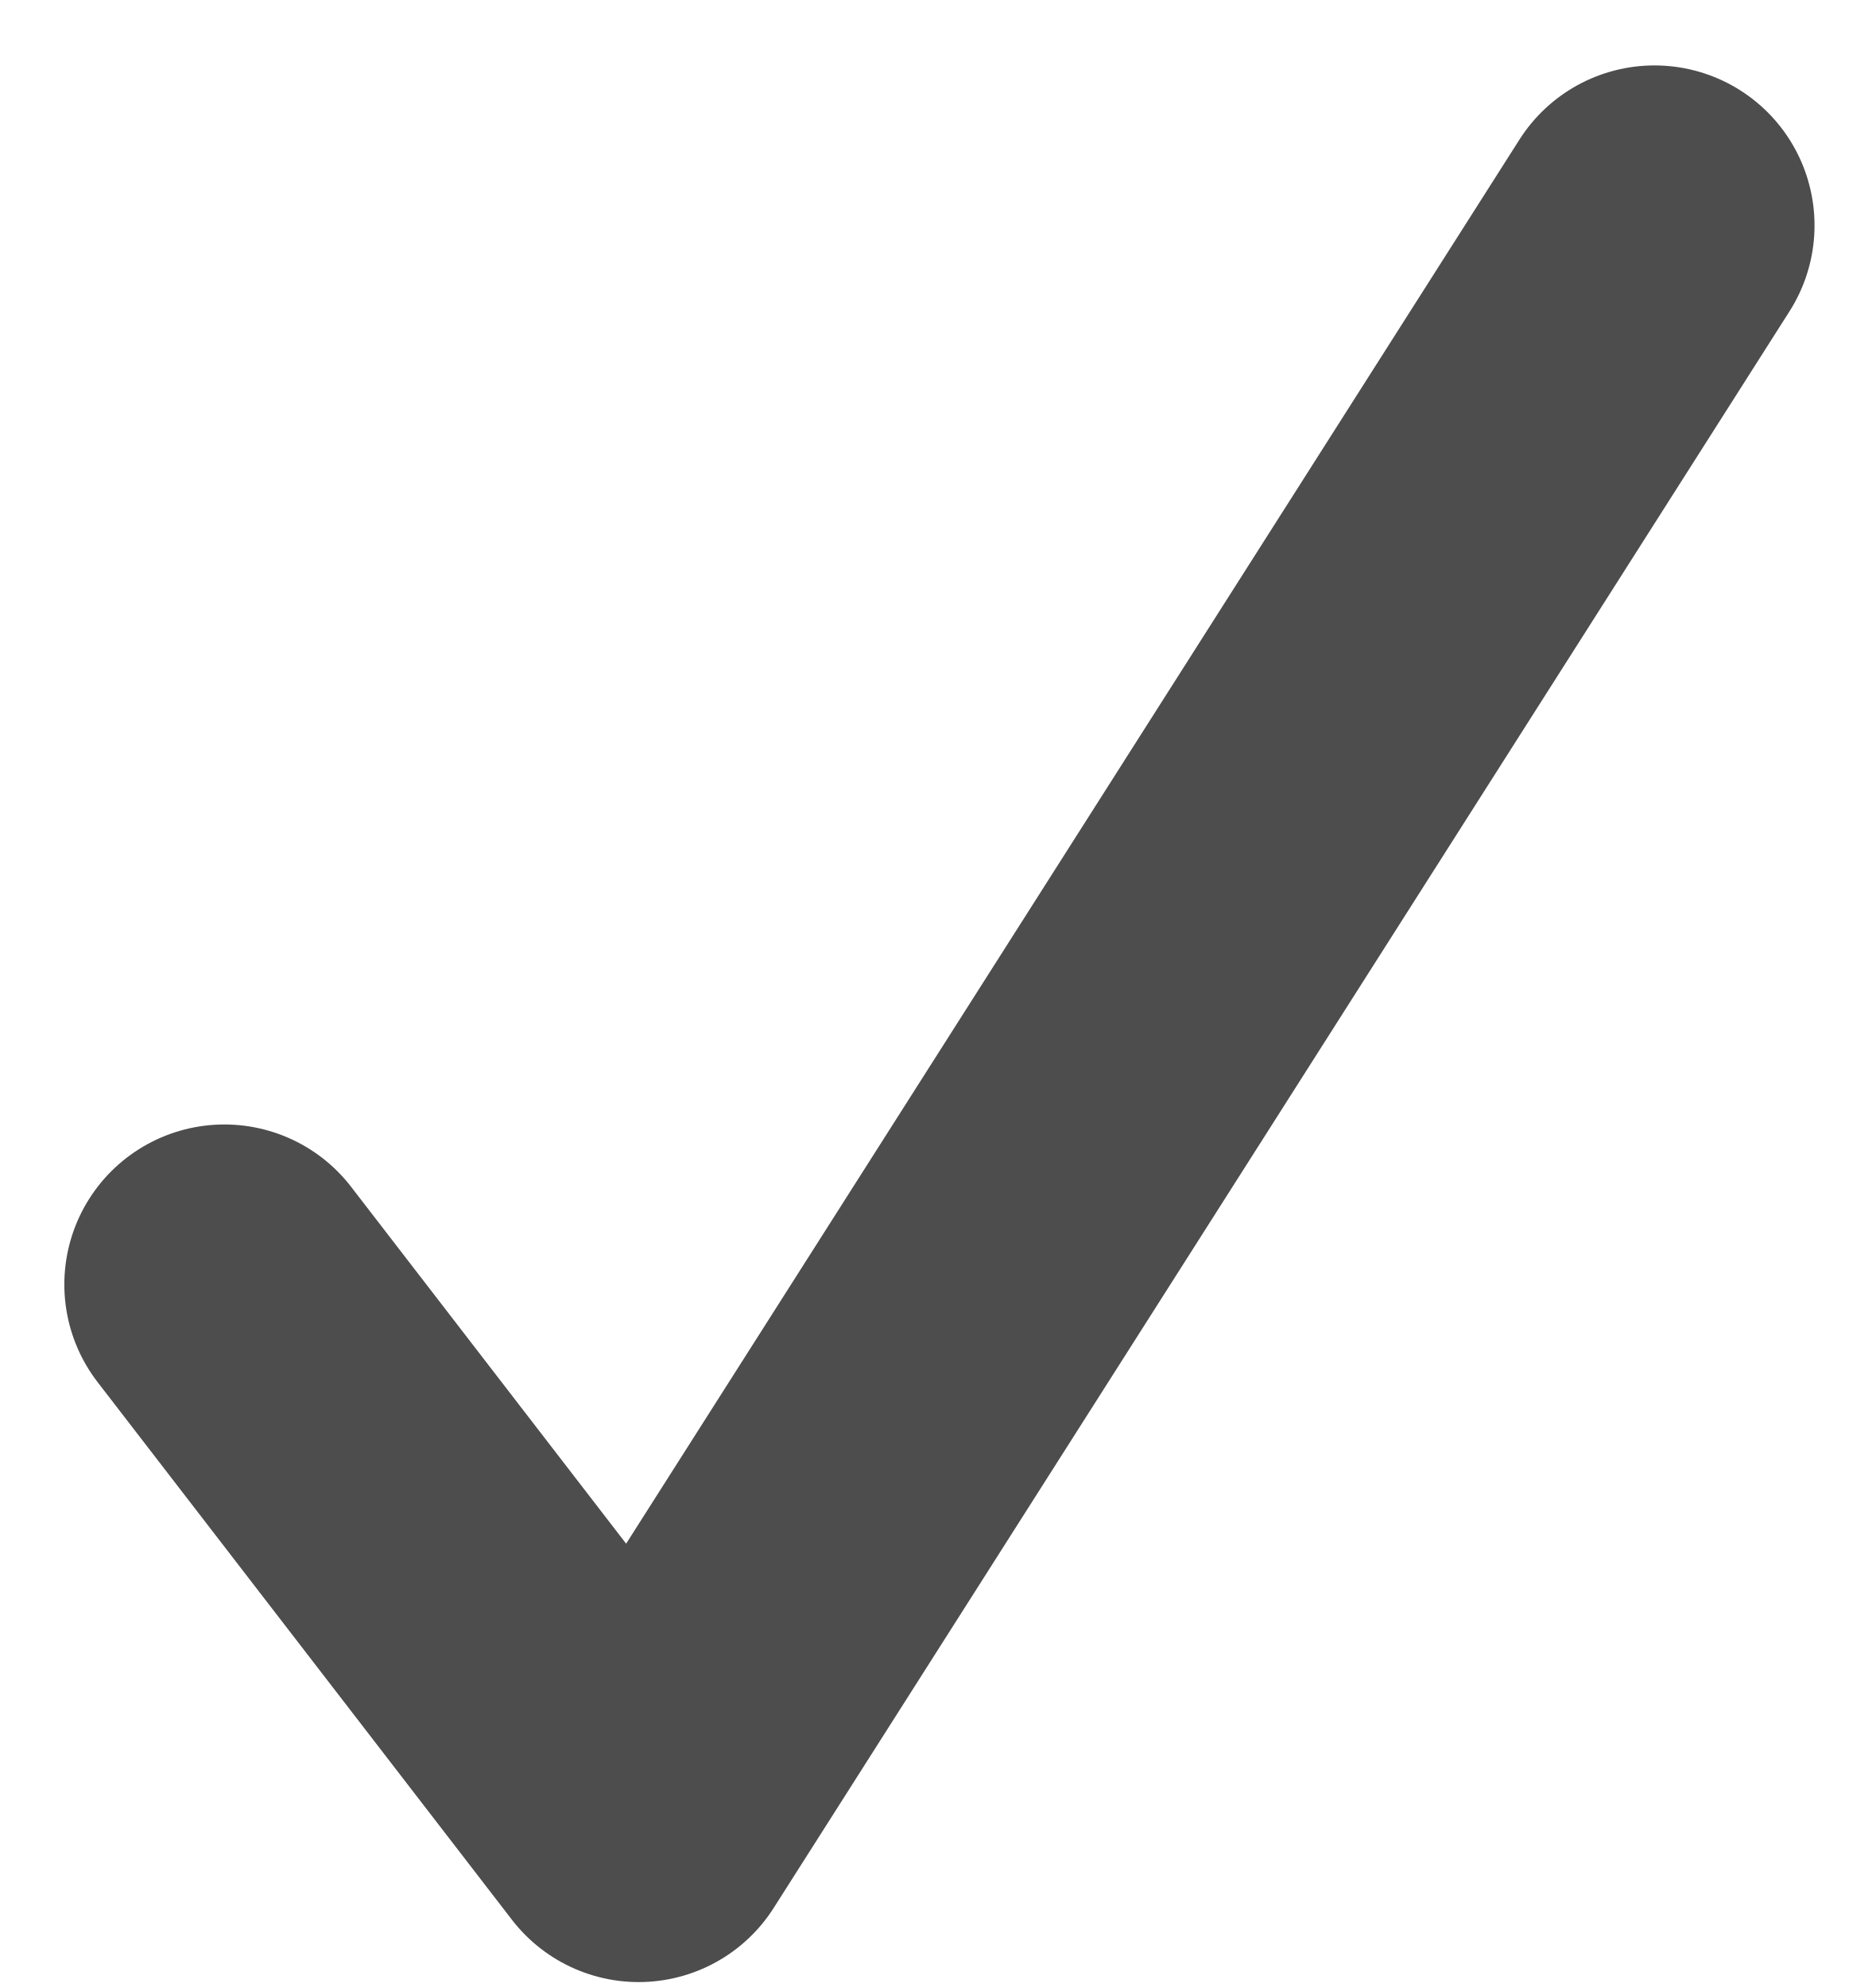
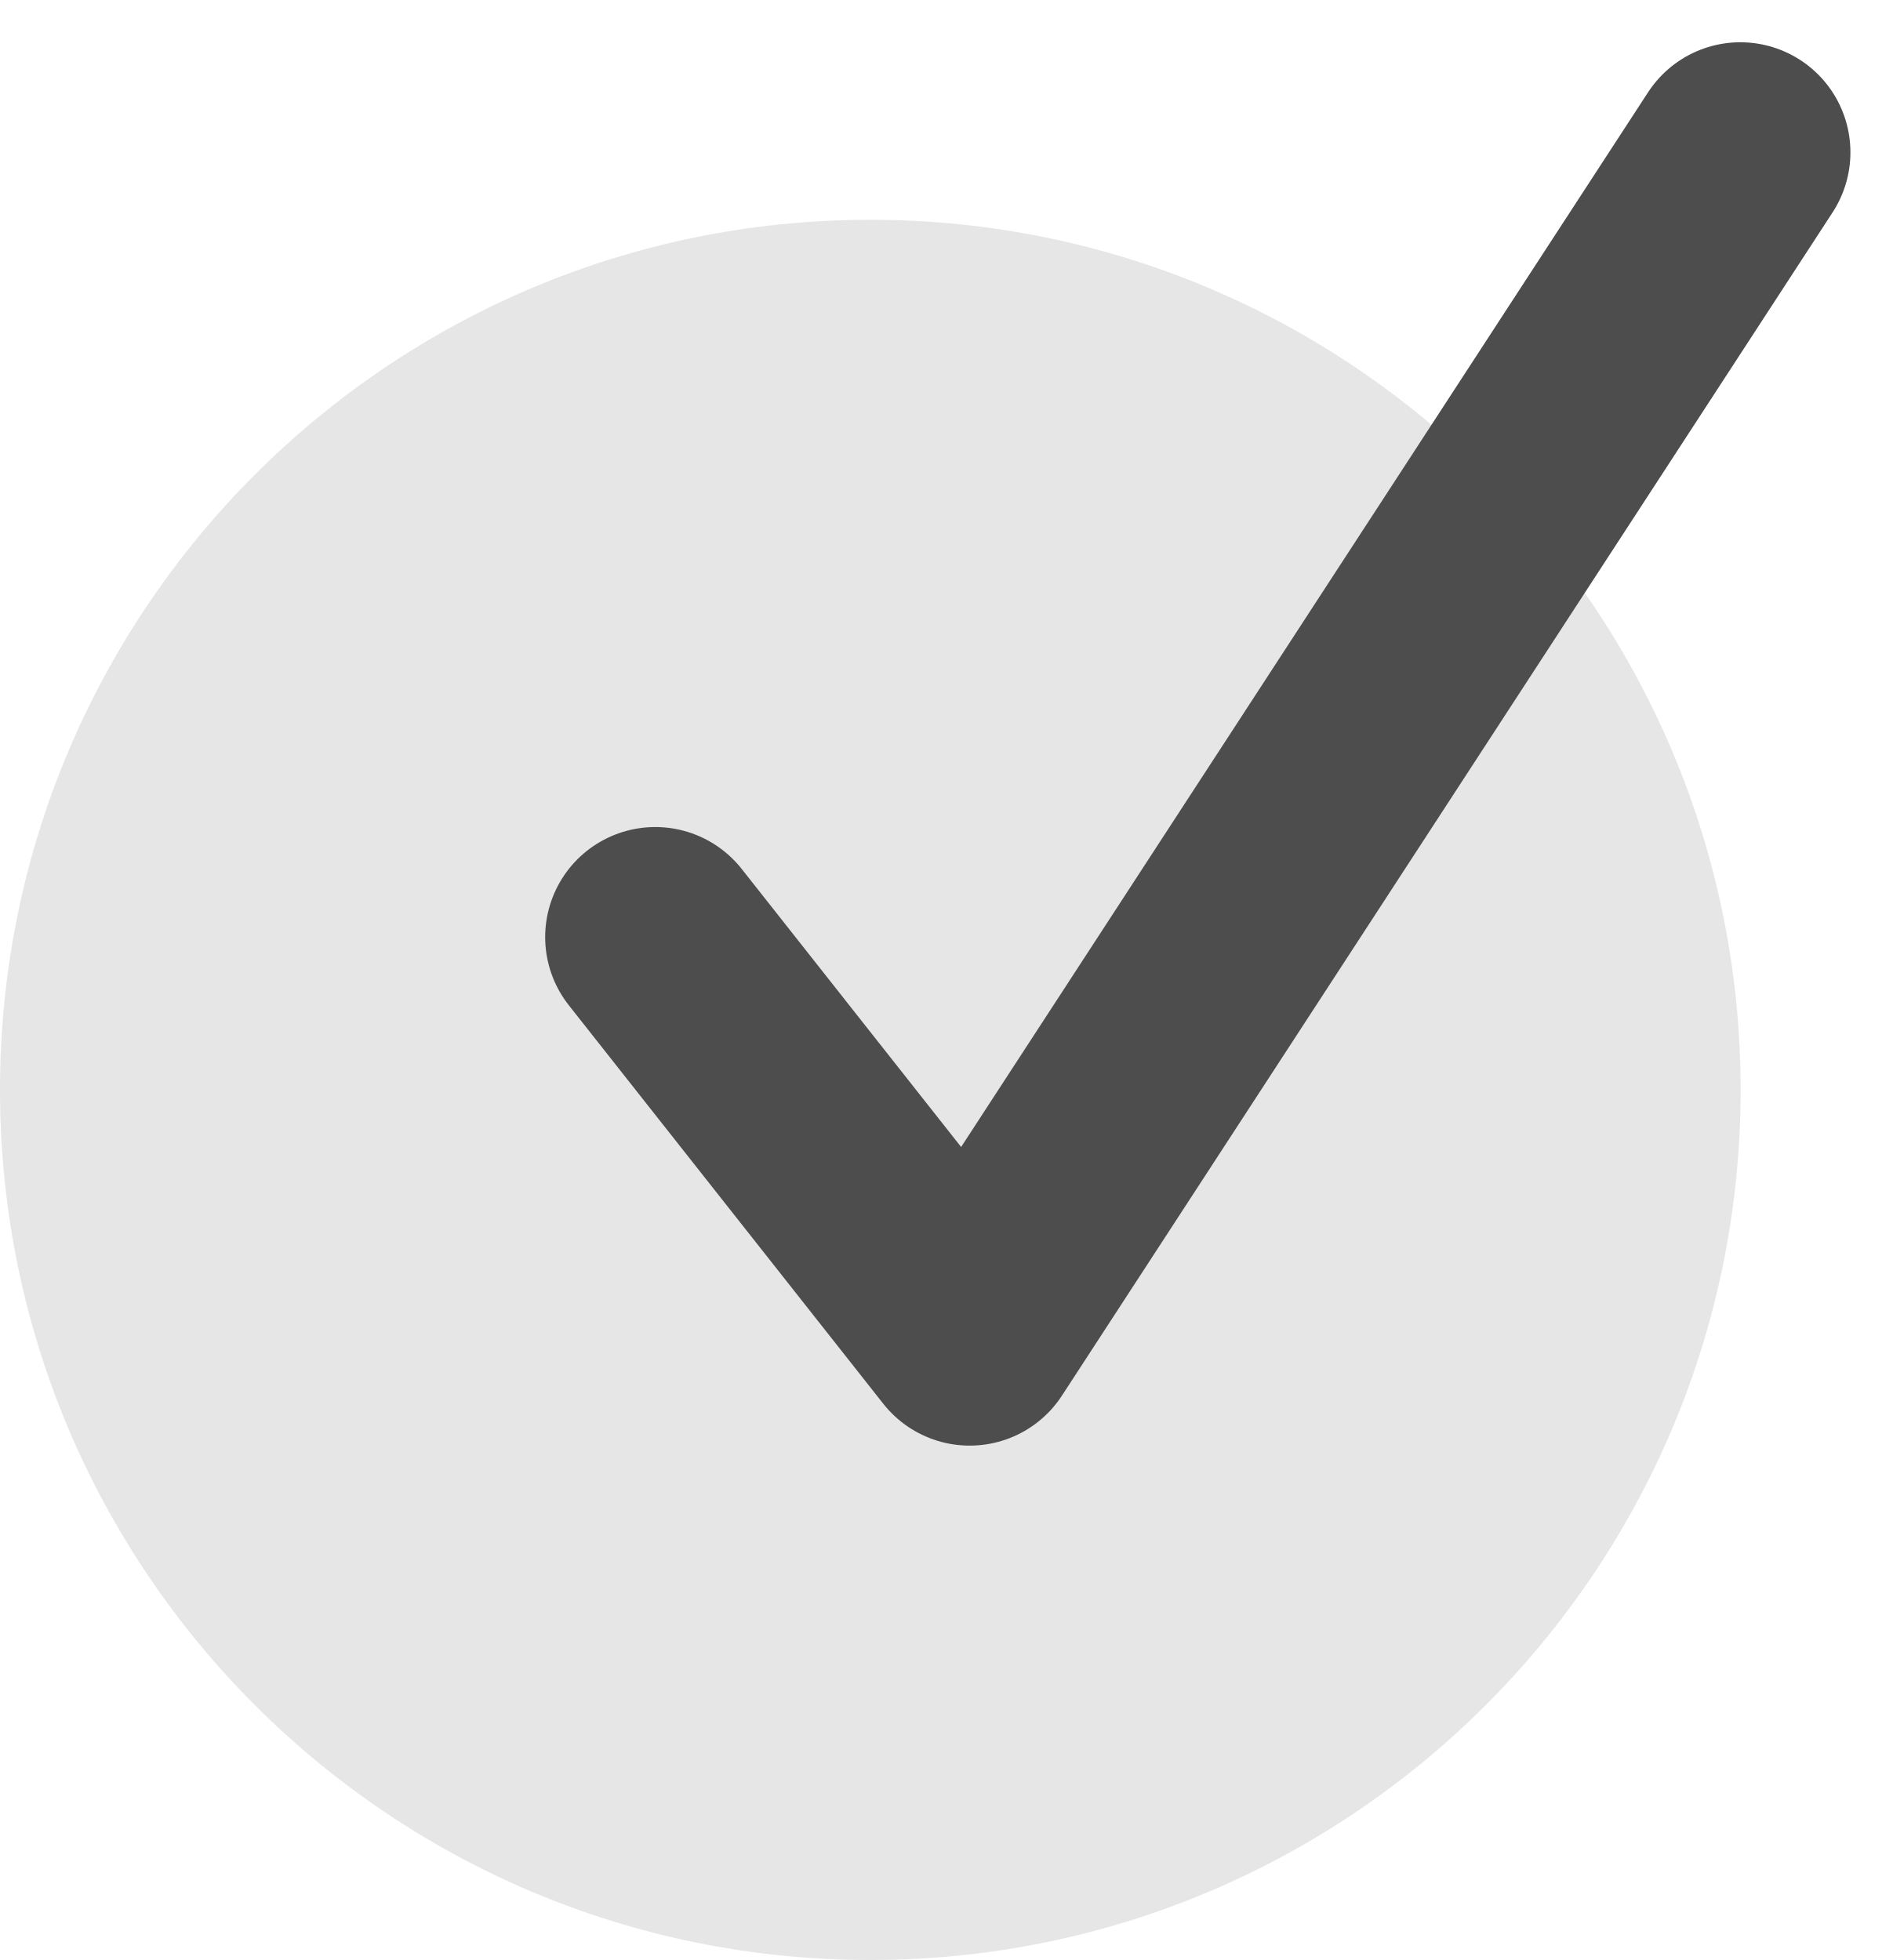
- <svg xmlns="http://www.w3.org/2000/svg" width="10.72" height="11.359" viewBox="0 0 11.72 12.359">
-   <path fill="none" stroke="#4d4d4d" stroke-linecap="round" stroke-linejoin="round" stroke-width="2" d="M-509.461-6943l2.589,3.36,6.348-9.979" data-name="Pfad 1176" transform="translate(510.863 6950.998)" />
+ <svg xmlns="http://www.w3.org/2000/svg" width="25.792" height="26.711">
+   <g data-name="Gruppe 1247">
+     <path data-name="Pfad 1563" d="M0 14.853a11.858 11.858 0 1111.858 11.858A11.858 11.858 0 010 14.853z" fill="#e6e6e6" />
+     <path data-name="Pfad 1182" d="M8.928 12.771l4.284 5.43 10.5-16.125" fill="none" stroke="#4d4d4d" stroke-linecap="round" stroke-linejoin="round" stroke-width="3" />
+   </g>
</svg>
